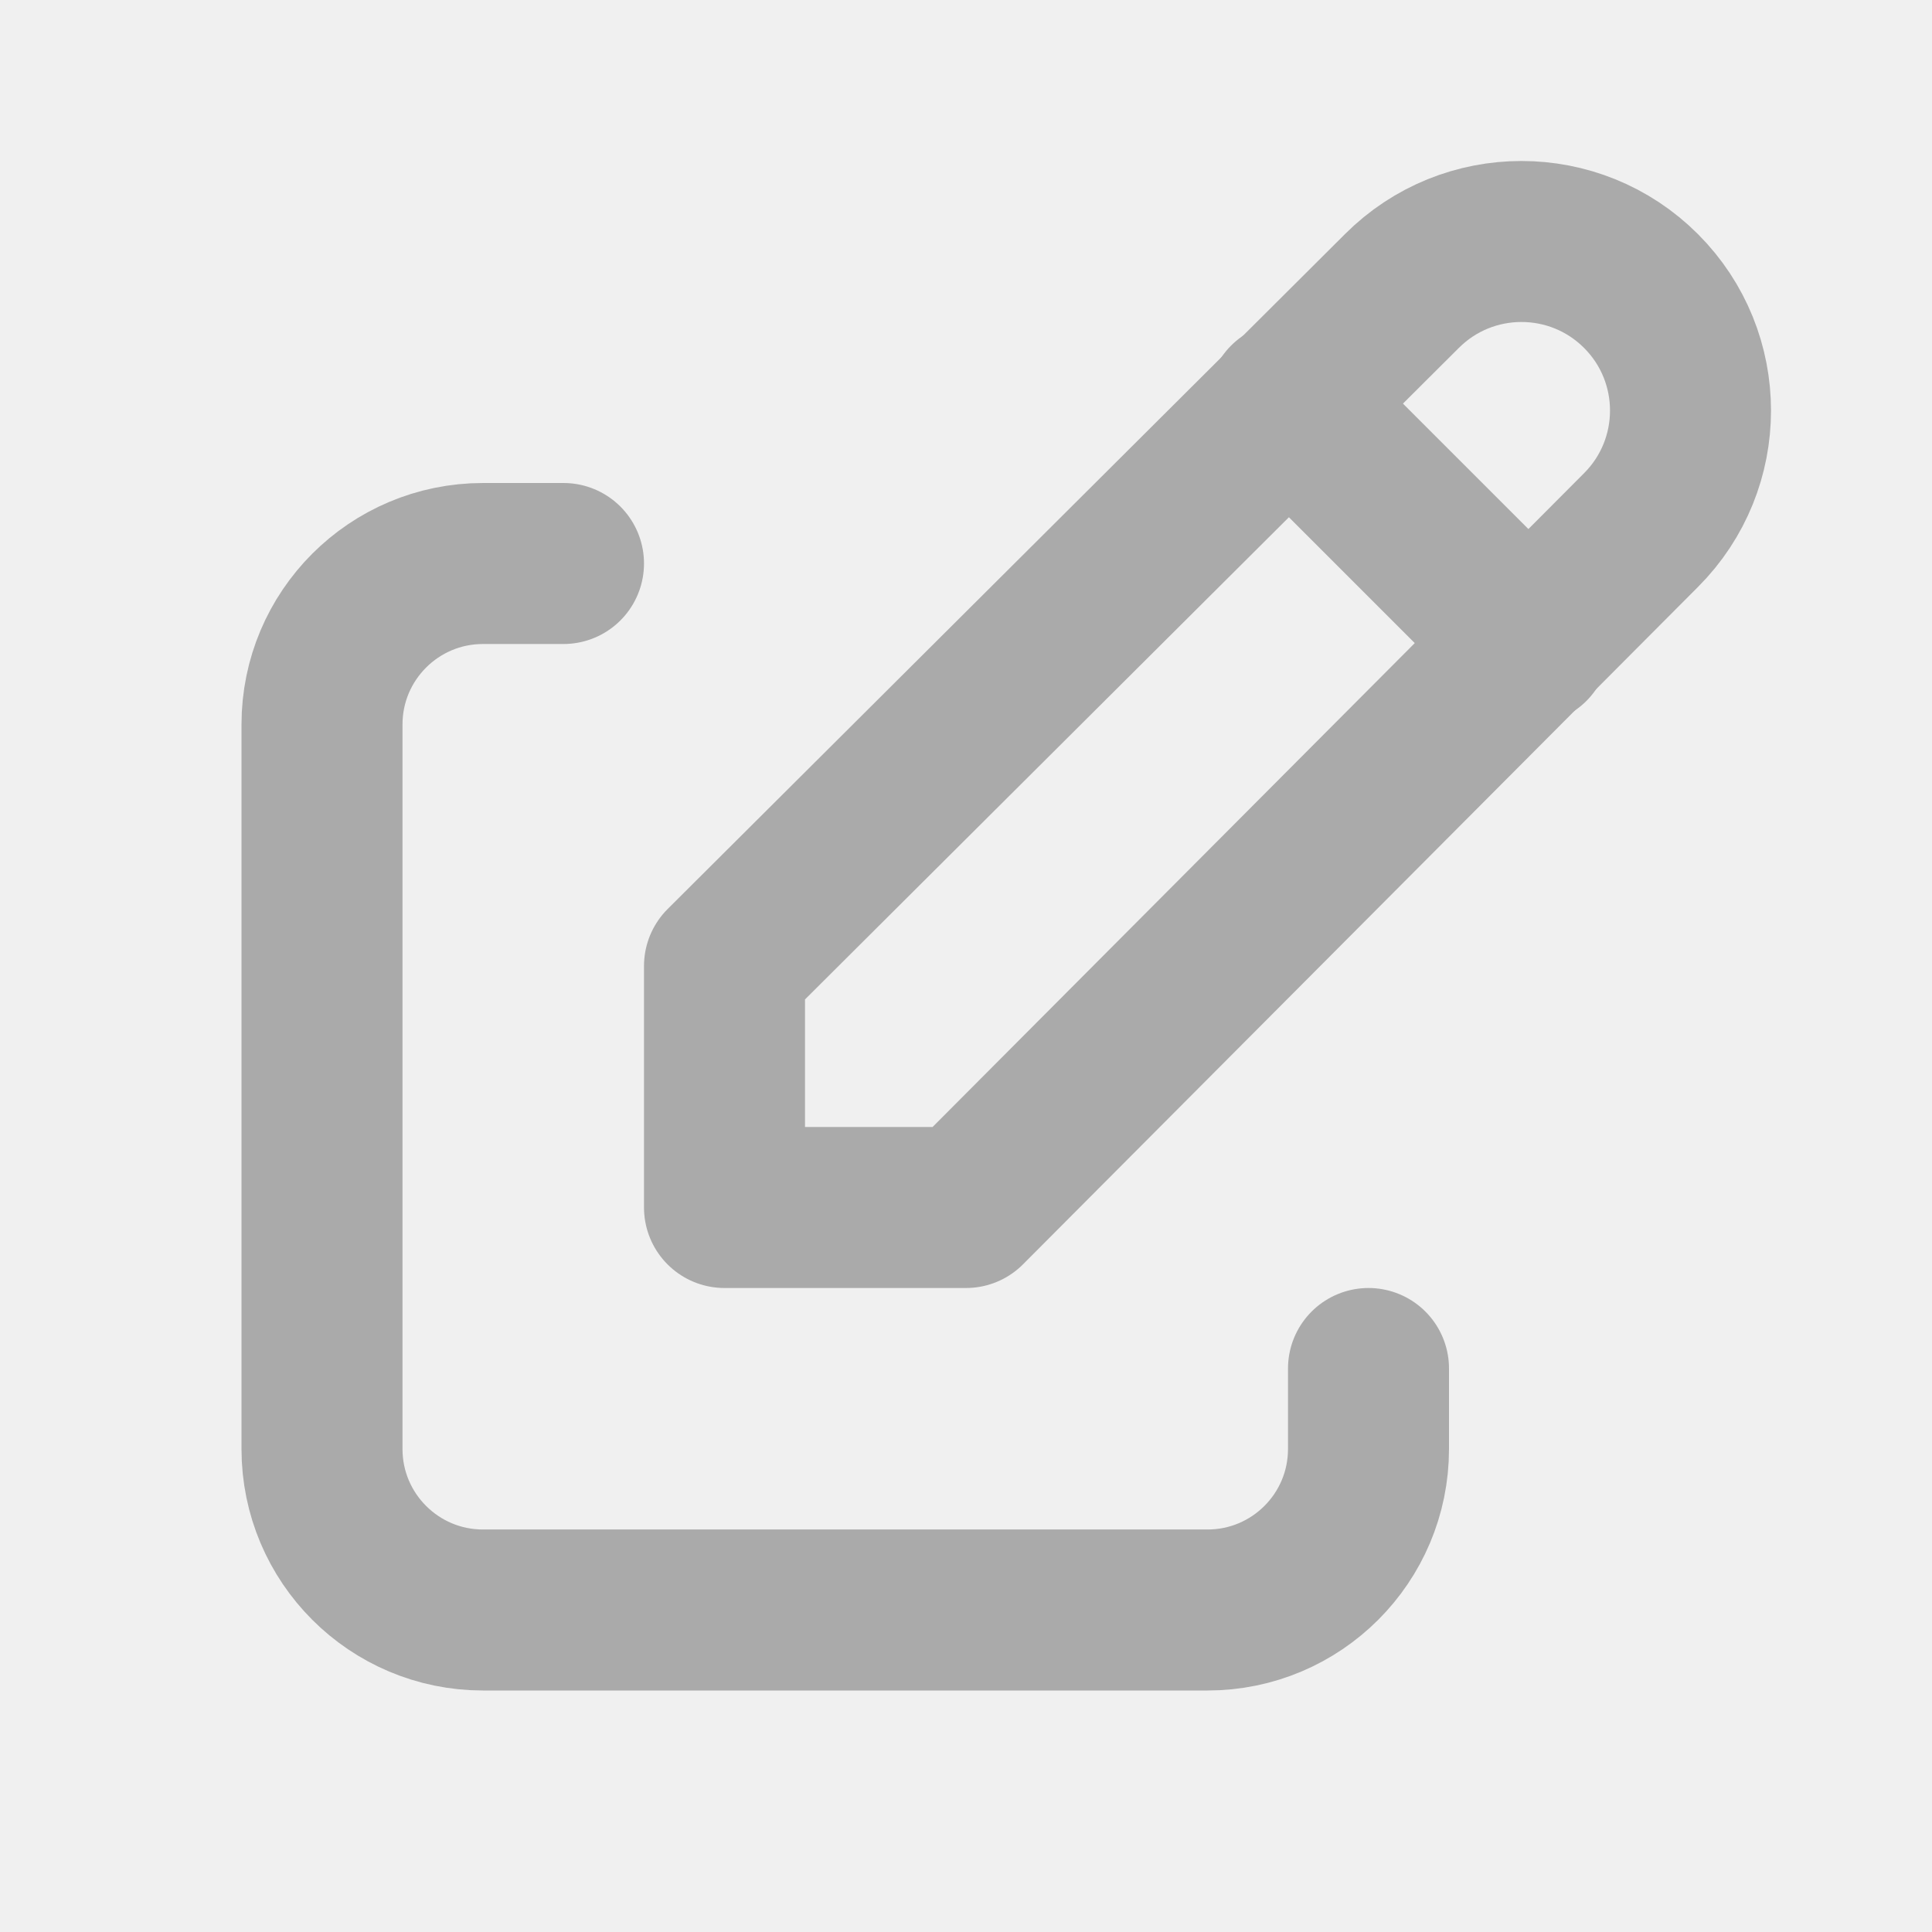
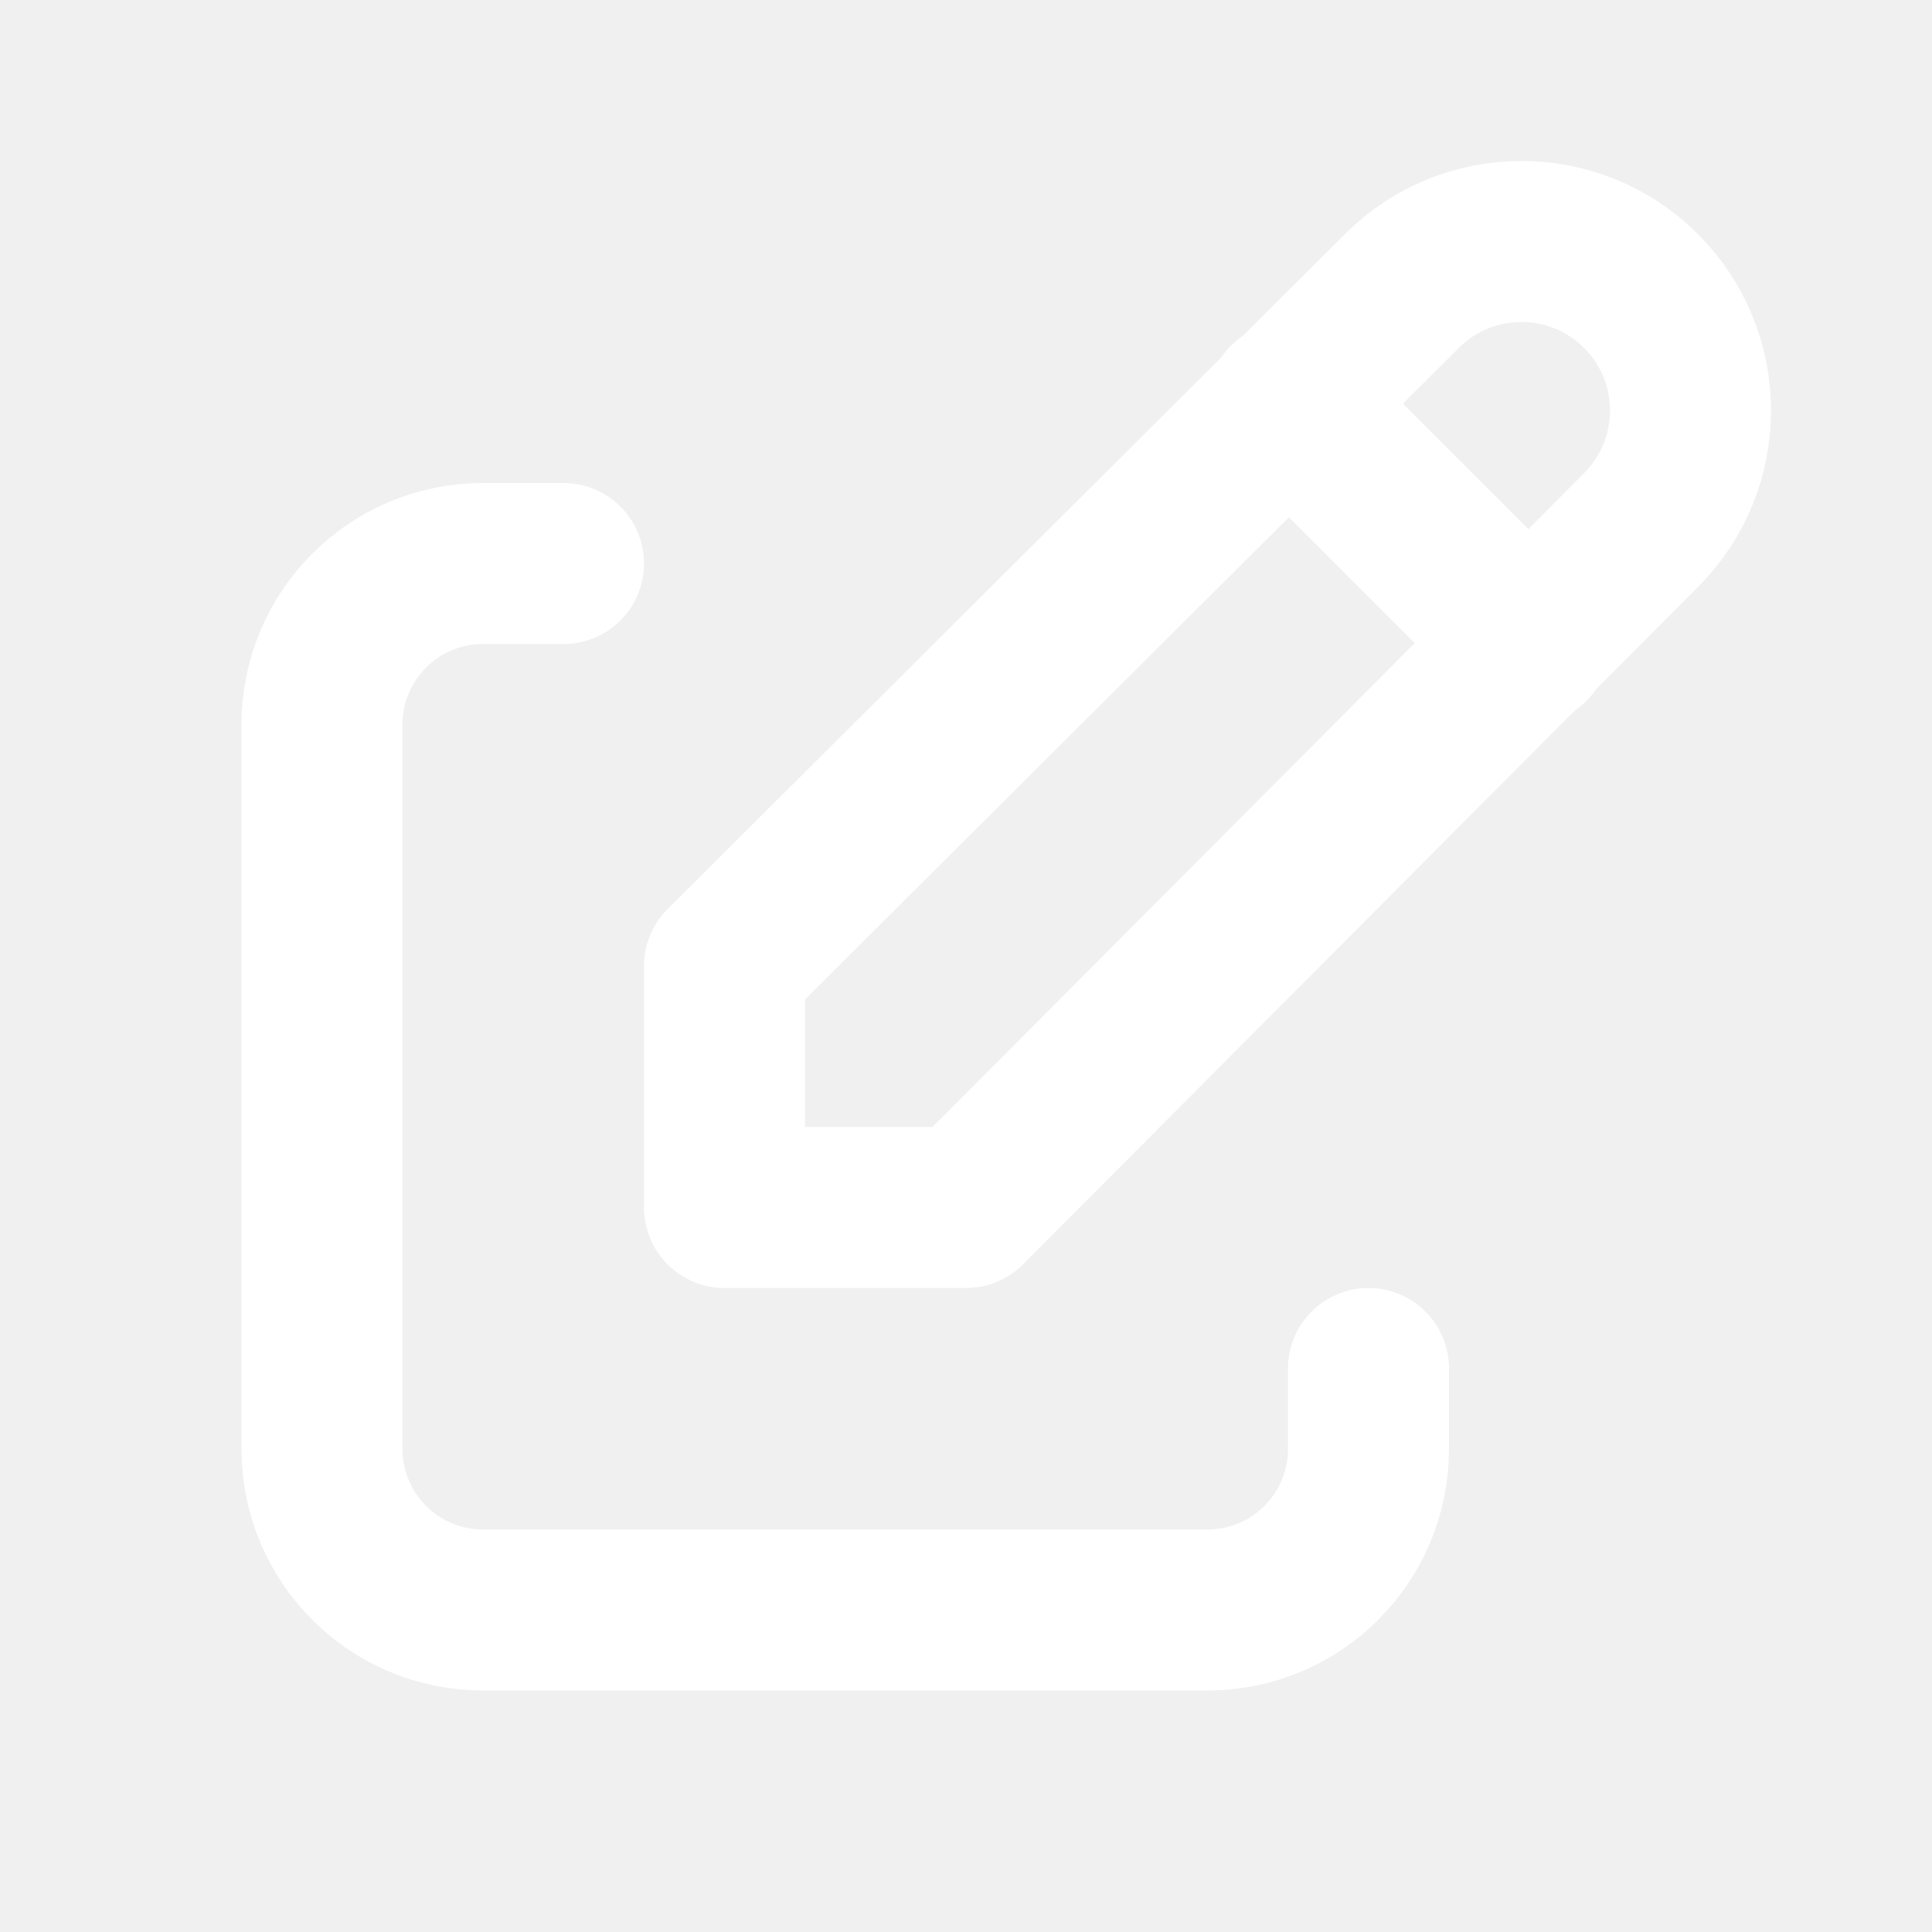
- <svg xmlns="http://www.w3.org/2000/svg" width="24" height="24" viewBox="0 0 24 24" fill="none" stroke="#aaa" stroke-width="2" stroke-linecap="round" stroke-linejoin="round">
+ <svg xmlns="http://www.w3.org/2000/svg" width="24" height="24" viewBox="0 0 24 24" fill="none" stroke="#fff" stroke-width="2" stroke-linecap="round" stroke-linejoin="round">
  <path d="M7 7h-1a2 2 0 0 0 -2 2v9a2 2 0 0 0 2 2h9a2 2 0 0 0 2 -2v-1" />
  <path d="M20.385 6.585a2.1 2.1 0 0 0 -2.97 -2.97l-8.415 8.385v3h3l8.385 -8.415z" />
  <path d="M16 5l3 3" />
</svg>
